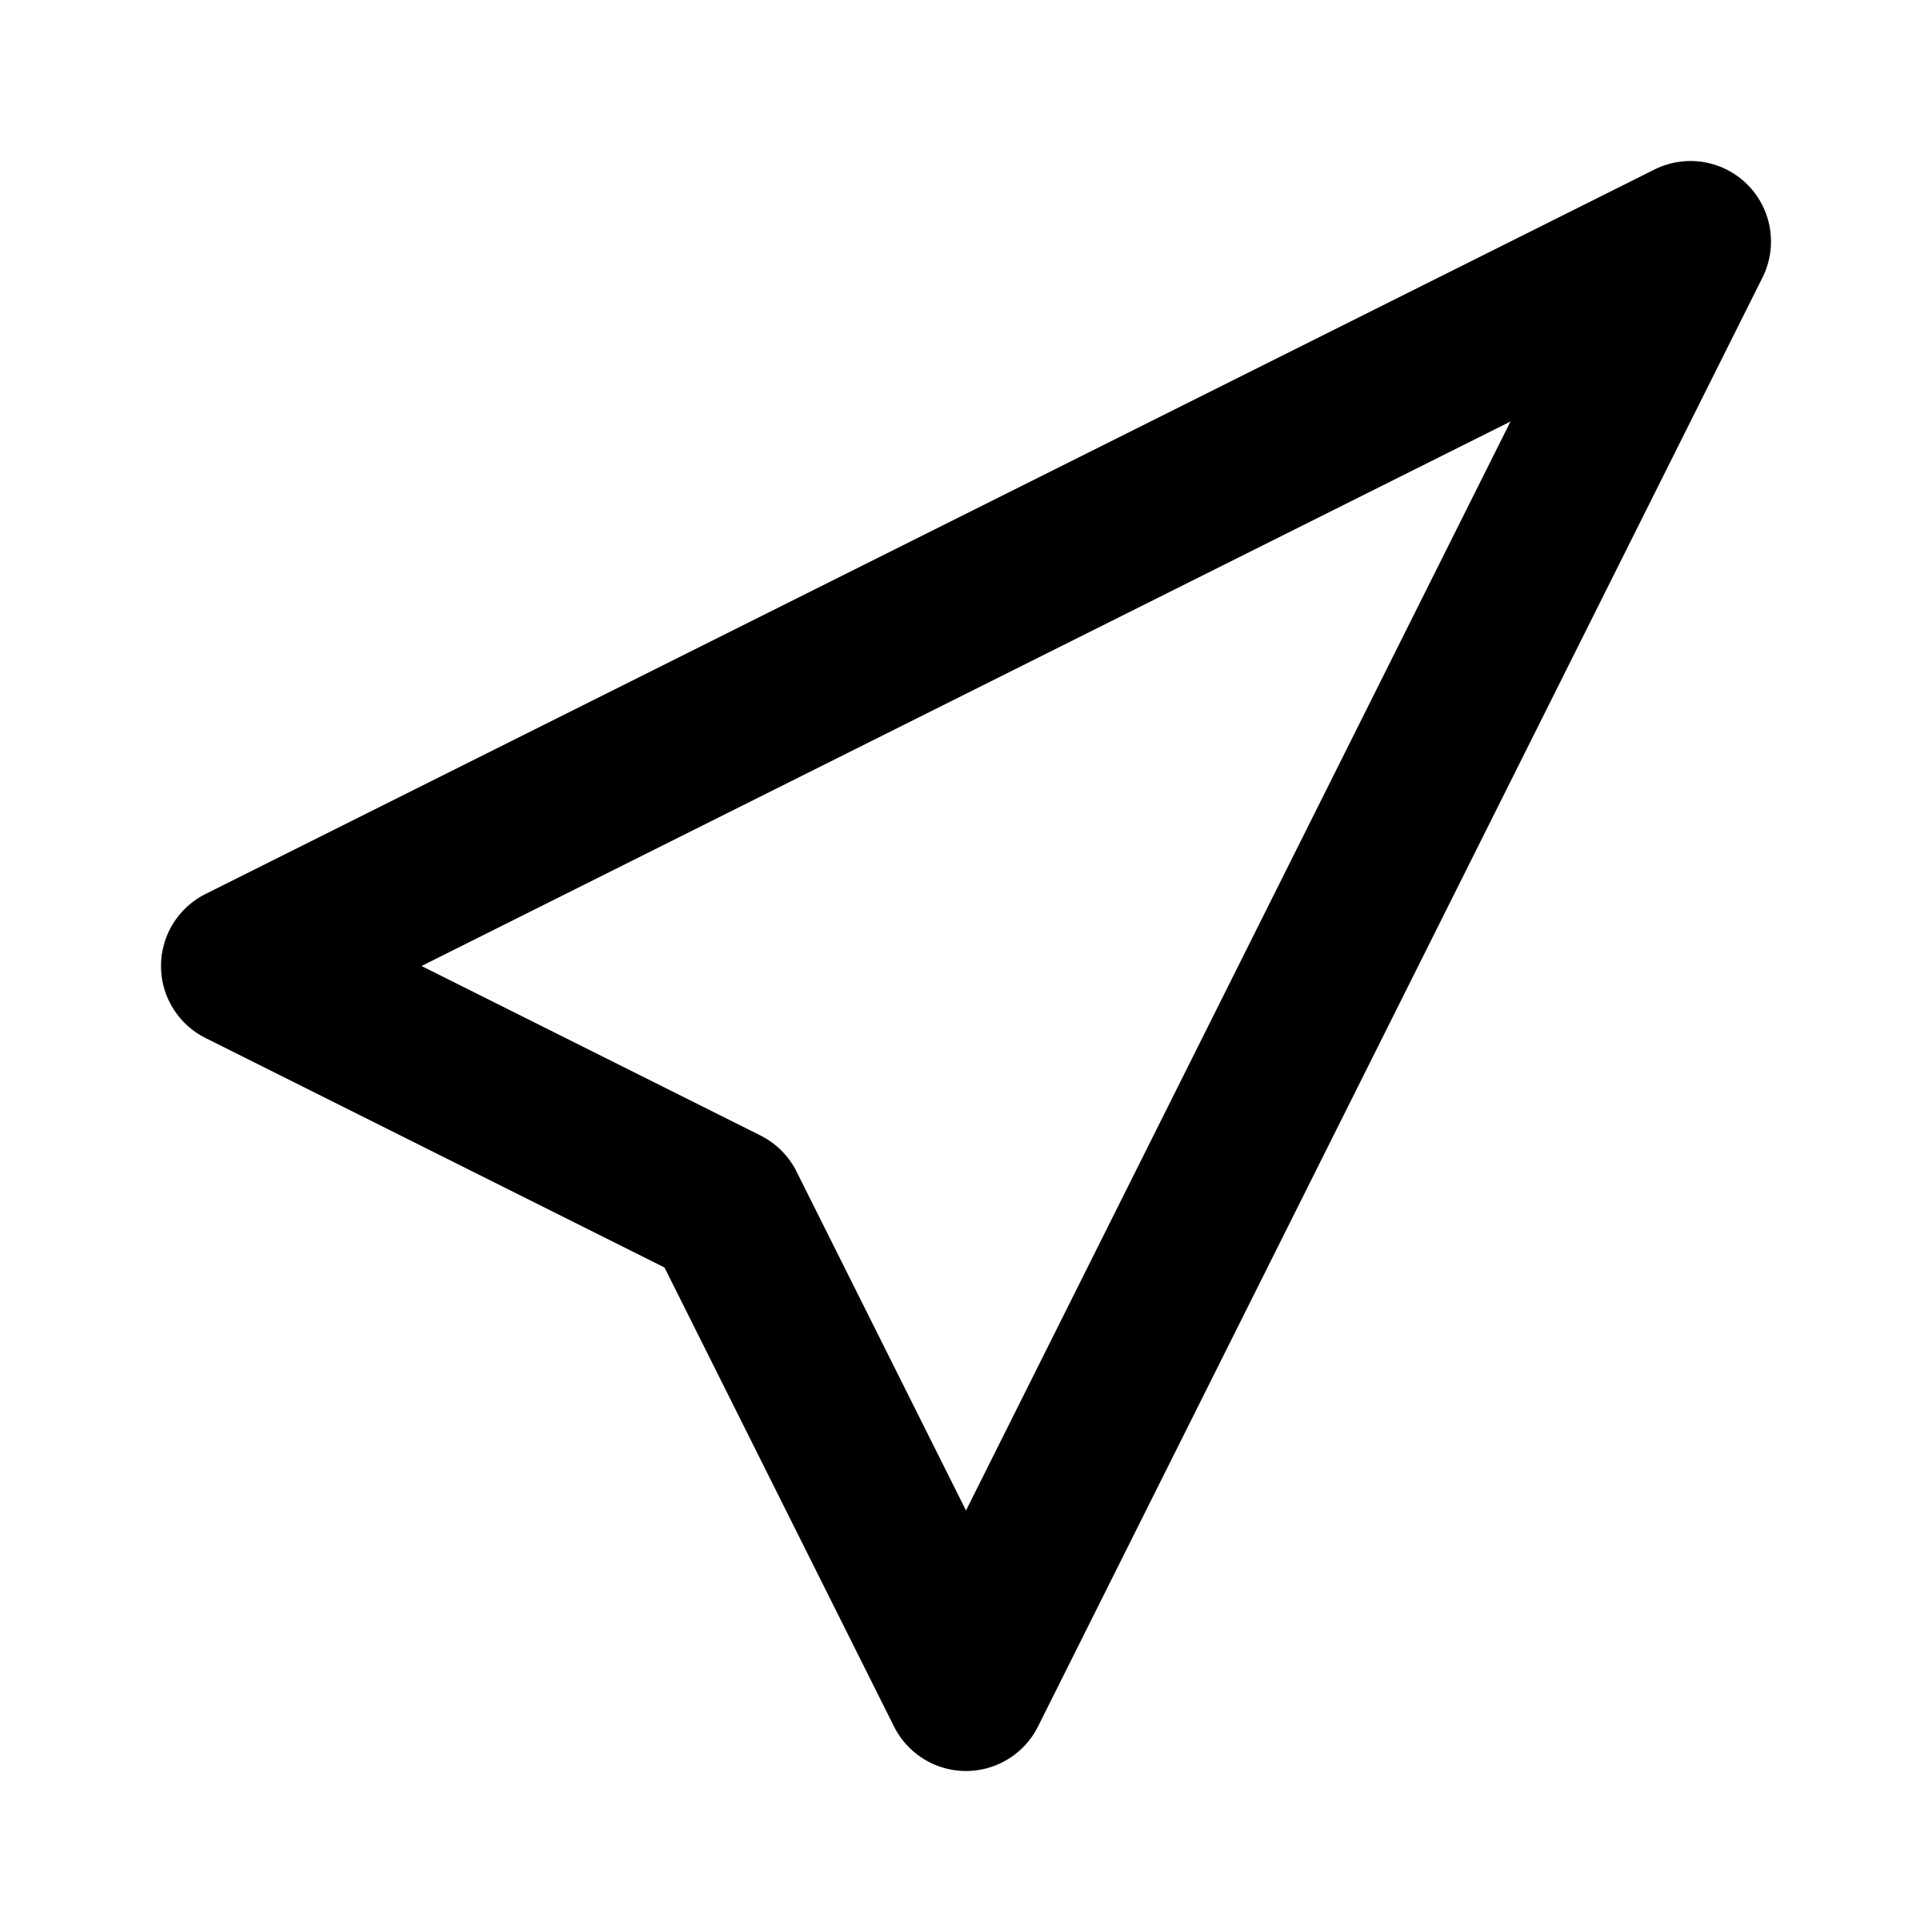
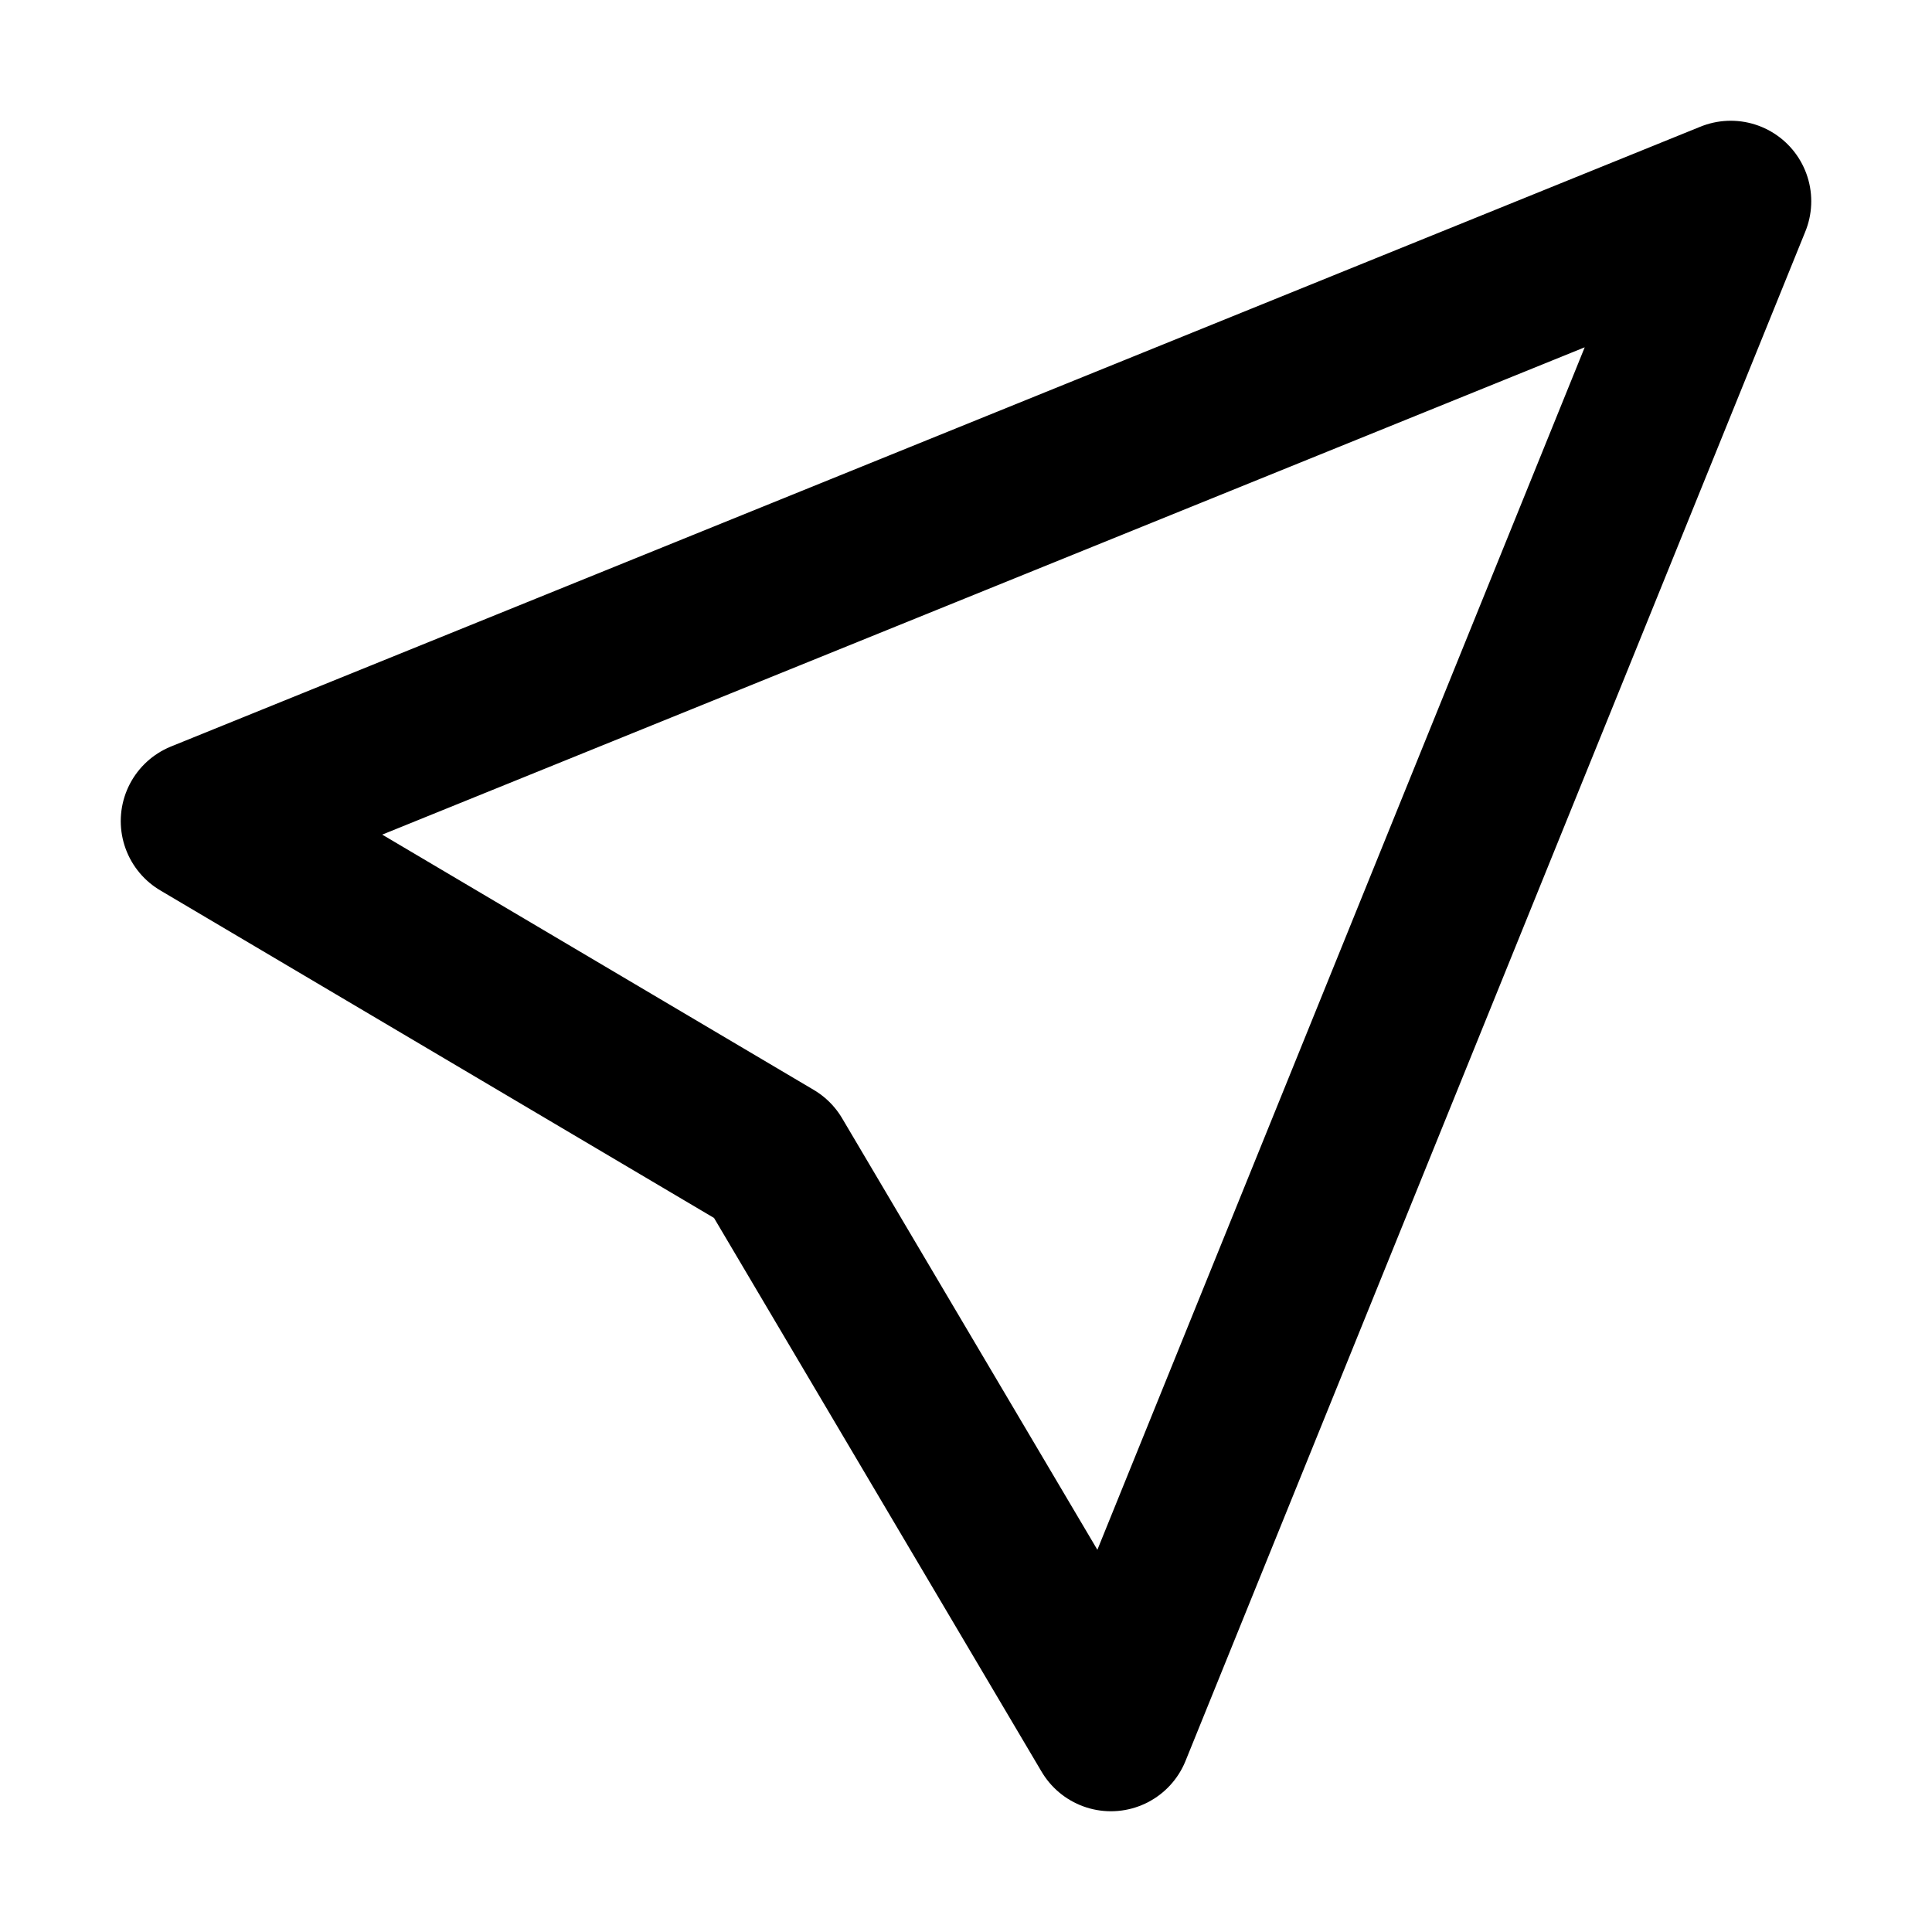
<svg xmlns="http://www.w3.org/2000/svg" width="24" height="24" viewBox="0 0 24 24">
  <g id="Complete">
    <g id="navigation-ne">
-       <polyline points="21 3 12 21 9 15 3 12 21 3" fill="none" stroke="#000" stroke-linecap="round" stroke-linejoin="round" stroke-width="2" />
+       <polyline points="21.5 2.5 2.5 10.2 9.6 14.4 13.8 21.5 21.5 2.5" fill="none" stroke="#000" stroke-linecap="round" stroke-linejoin="round" stroke-width="2" />
    </g>
  </g>
</svg>
